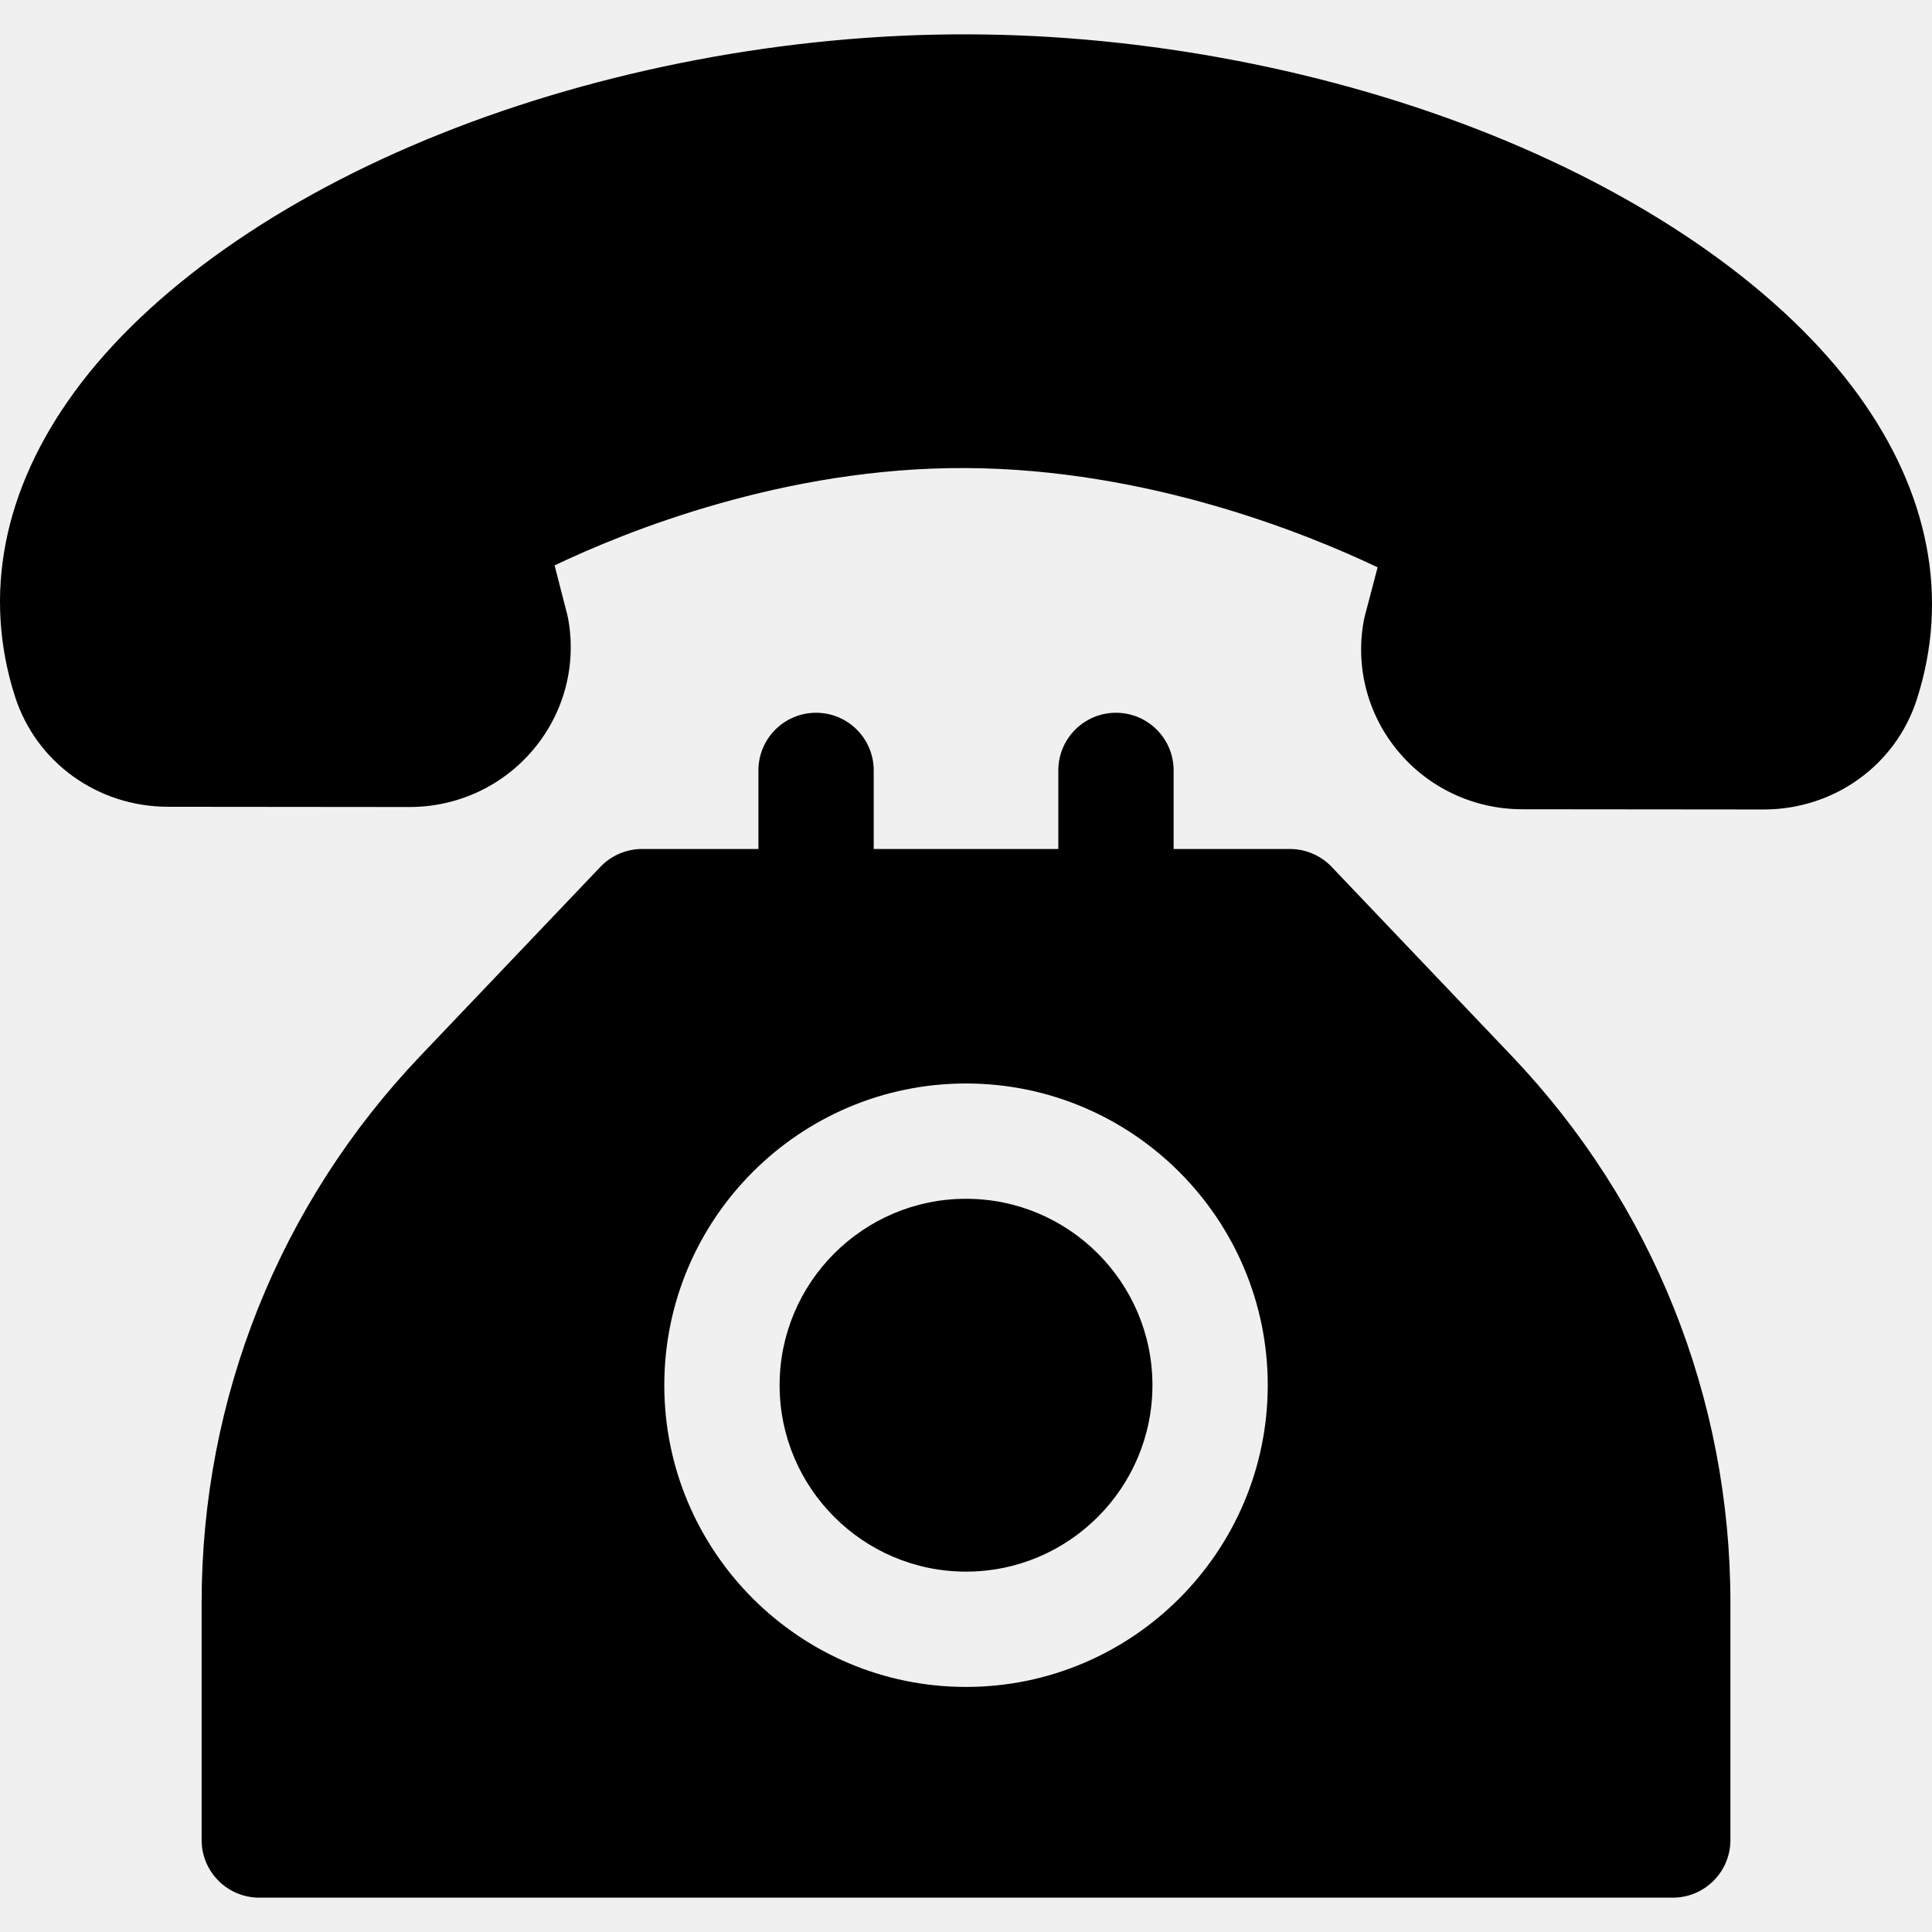
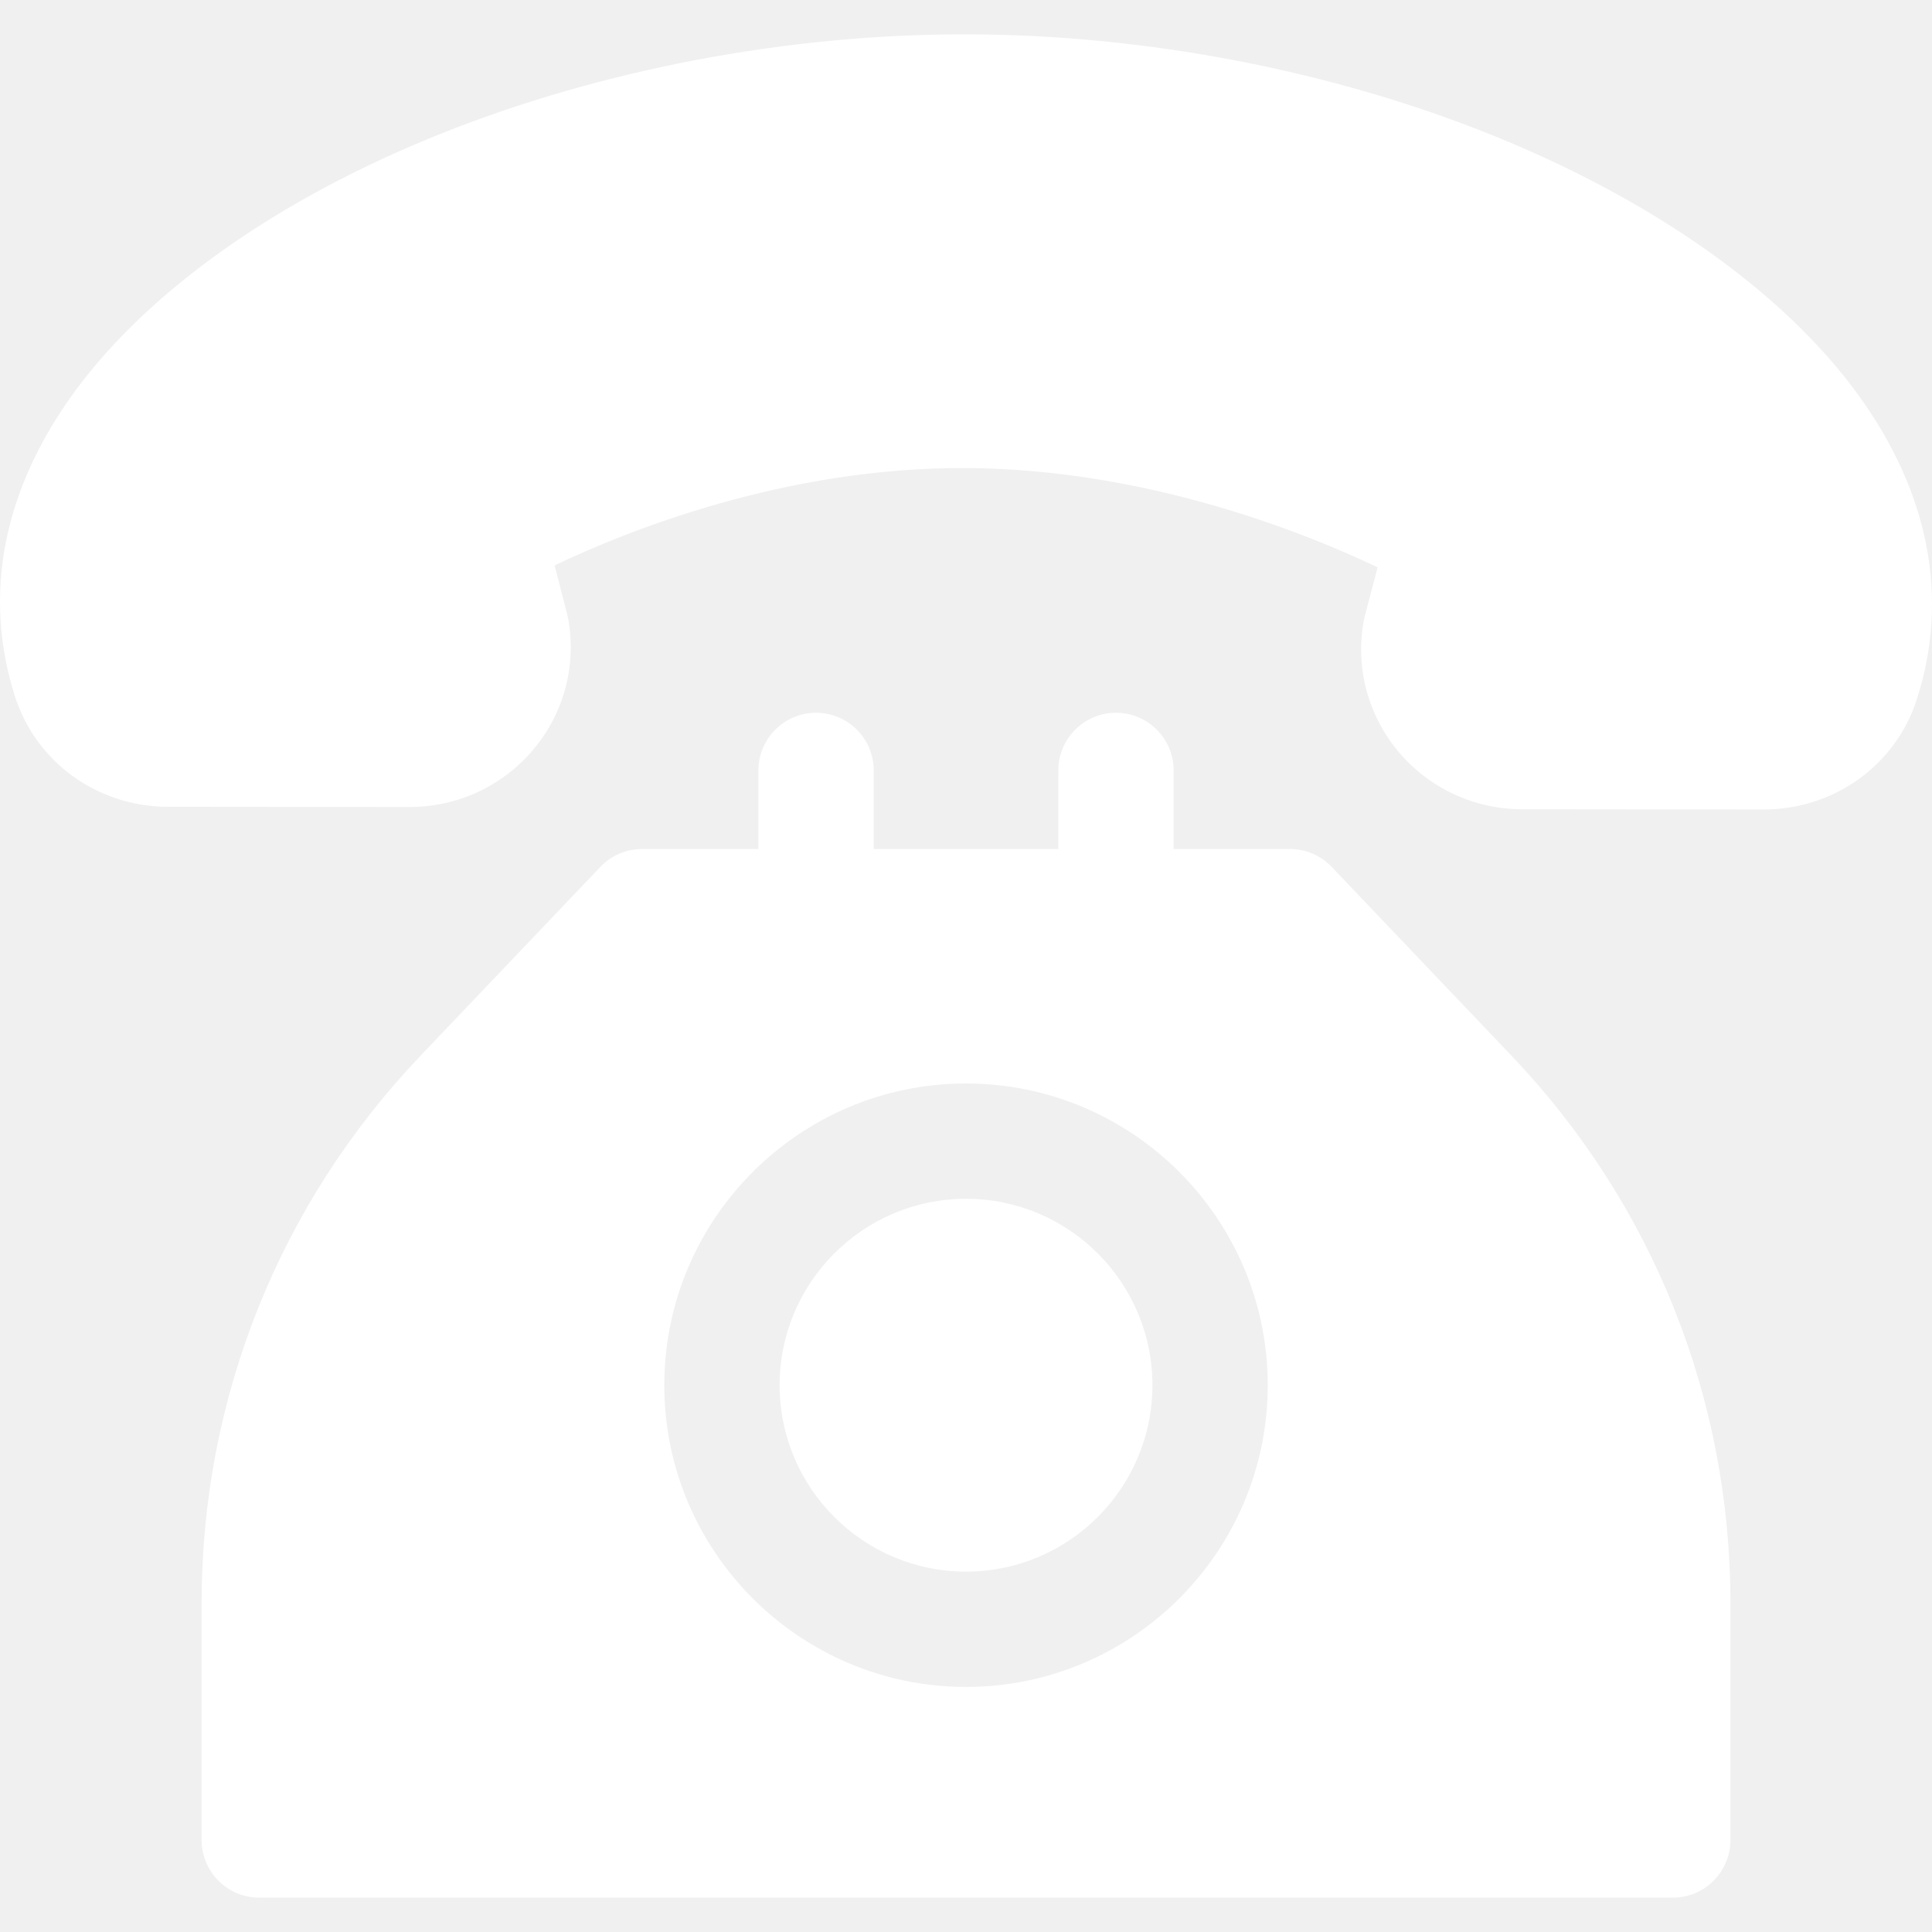
<svg xmlns="http://www.w3.org/2000/svg" version="1.1" id="Capa_1" x="0px" y="0px" viewBox="0 0 512 512" style="enable-background:new 0 0 512 512;" xml:space="preserve">
  <g>
    <g>
-       <path d="M492.381,104.546c-19.646-27.033-54.051-51.433-96.876-68.703C352.91,18.667,303.454,9.168,256.245,9.101    c-47.213-0.118-96.73,9.283-139.386,26.325c-42.9,17.141-77.386,41.435-97.104,68.404C0.817,129.732-4.641,157.651,3.97,184.569    c5.587,17.461,21.882,29.211,40.558,29.238l63.951,0.06c0.022,0,0.043,0,0.064,0c12.752-0.001,24.733-5.583,32.875-15.322    c8.056-9.635,11.392-22.227,9.156-34.549c-0.066-0.362-0.145-0.721-0.236-1.078l-3.365-13.082    c18.634-8.891,60.854-26.069,109.075-25.796c48.186,0.247,90.377,17.415,109.033,26.31l-3.419,13.008    c-0.097,0.369-0.18,0.739-0.248,1.112c-2.271,12.315,1.03,24.916,9.057,34.574c8.129,9.78,20.118,15.398,32.903,15.417    l63.951,0.06c0.022,0,0.043,0,0.064,0c18.641-0.001,34.941-11.696,40.569-29.121C516.651,158.489,511.265,130.531,492.381,104.546    z" />
+       <path fill="#fff" d="M492.381,104.546c-19.646-27.033-54.051-51.433-96.876-68.703C352.91,18.667,303.454,9.168,256.245,9.101    c-47.213-0.118-96.73,9.283-139.386,26.325c-42.9,17.141-77.386,41.435-97.104,68.404C0.817,129.732-4.641,157.651,3.97,184.569    c5.587,17.461,21.882,29.211,40.558,29.238l63.951,0.06c0.022,0,0.043,0,0.064,0c12.752-0.001,24.733-5.583,32.875-15.322    c8.056-9.635,11.392-22.227,9.156-34.549c-0.066-0.362-0.145-0.721-0.236-1.078l-3.365-13.082    c18.634-8.891,60.854-26.069,109.075-25.796c48.186,0.247,90.377,17.415,109.033,26.31l-3.419,13.008    c-0.097,0.369-0.18,0.739-0.248,1.112c-2.271,12.315,1.03,24.916,9.057,34.574c8.129,9.78,20.118,15.398,32.903,15.417    l63.951,0.06c0.022,0,0.043,0,0.064,0c18.641-0.001,34.941-11.696,40.569-29.121C516.651,158.489,511.265,130.531,492.381,104.546    z" />
    </g>
  </g>
  <g>
    <g>
-       <path d="M400.596,279.807l-47.69-50.075c-2.884-3.028-6.882-4.741-11.063-4.741h-30.82v-20.823c0-8.437-6.84-15.278-15.278-15.278    c-8.438,0-15.278,6.84-15.278,15.278v20.823h-48.922v-20.823c0-8.437-6.84-15.278-15.278-15.278s-15.278,6.84-15.278,15.278    v20.823h-30.819c-4.181,0-8.18,1.714-11.063,4.741l-47.69,50.075c-37.392,39.262-57.985,90.744-57.985,144.962v62.853    c0,8.438,6.84,15.278,15.278,15.278h374.592c8.438,0,15.278-6.84,15.278-15.278v-62.853    C458.581,370.551,437.988,319.07,400.596,279.807z M256.006,447.054c-44.09,0-79.959-35.87-79.959-79.96    c0-44.089,35.87-79.959,79.959-79.959s79.959,35.87,79.959,79.959C335.965,411.184,300.095,447.054,256.006,447.054z" />
+       <path fill="#fff" d="M400.596,279.807l-47.69-50.075c-2.884-3.028-6.882-4.741-11.063-4.741h-30.82v-20.823c0-8.437-6.84-15.278-15.278-15.278    c-8.438,0-15.278,6.84-15.278,15.278v20.823h-48.922v-20.823c0-8.437-6.84-15.278-15.278-15.278s-15.278,6.84-15.278,15.278    v20.823h-30.819c-4.181,0-8.18,1.714-11.063,4.741l-47.69,50.075c-37.392,39.262-57.985,90.744-57.985,144.962v62.853    c0,8.438,6.84,15.278,15.278,15.278h374.592c8.438,0,15.278-6.84,15.278-15.278v-62.853    C458.581,370.551,437.988,319.07,400.596,279.807z M256.006,447.054c-44.09,0-79.959-35.87-79.959-79.96    c0-44.089,35.87-79.959,79.959-79.959s79.959,35.87,79.959,79.959C335.965,411.184,300.095,447.054,256.006,447.054z" />
    </g>
  </g>
  <g>
    <g>
-       <path d="M256.006,317.691c-27.242,0-49.403,22.162-49.403,49.403c0,27.242,22.162,49.404,49.403,49.404    s49.403-22.162,49.403-49.404C305.409,339.854,283.247,317.691,256.006,317.691z" />
+       <path fill="#fff" d="M256.006,317.691c-27.242,0-49.403,22.162-49.403,49.403c0,27.242,22.162,49.404,49.403,49.404    s49.403-22.162,49.403-49.404C305.409,339.854,283.247,317.691,256.006,317.691z" />
    </g>
  </g>
  <g>
</g>
  <g>
</g>
  <g>
</g>
  <g>
</g>
  <g>
</g>
  <g>
</g>
  <g>
</g>
  <g>
</g>
  <g>
</g>
  <g>
</g>
  <g>
</g>
  <g>
</g>
  <g>
</g>
  <g>
</g>
  <g>
</g>
</svg>
